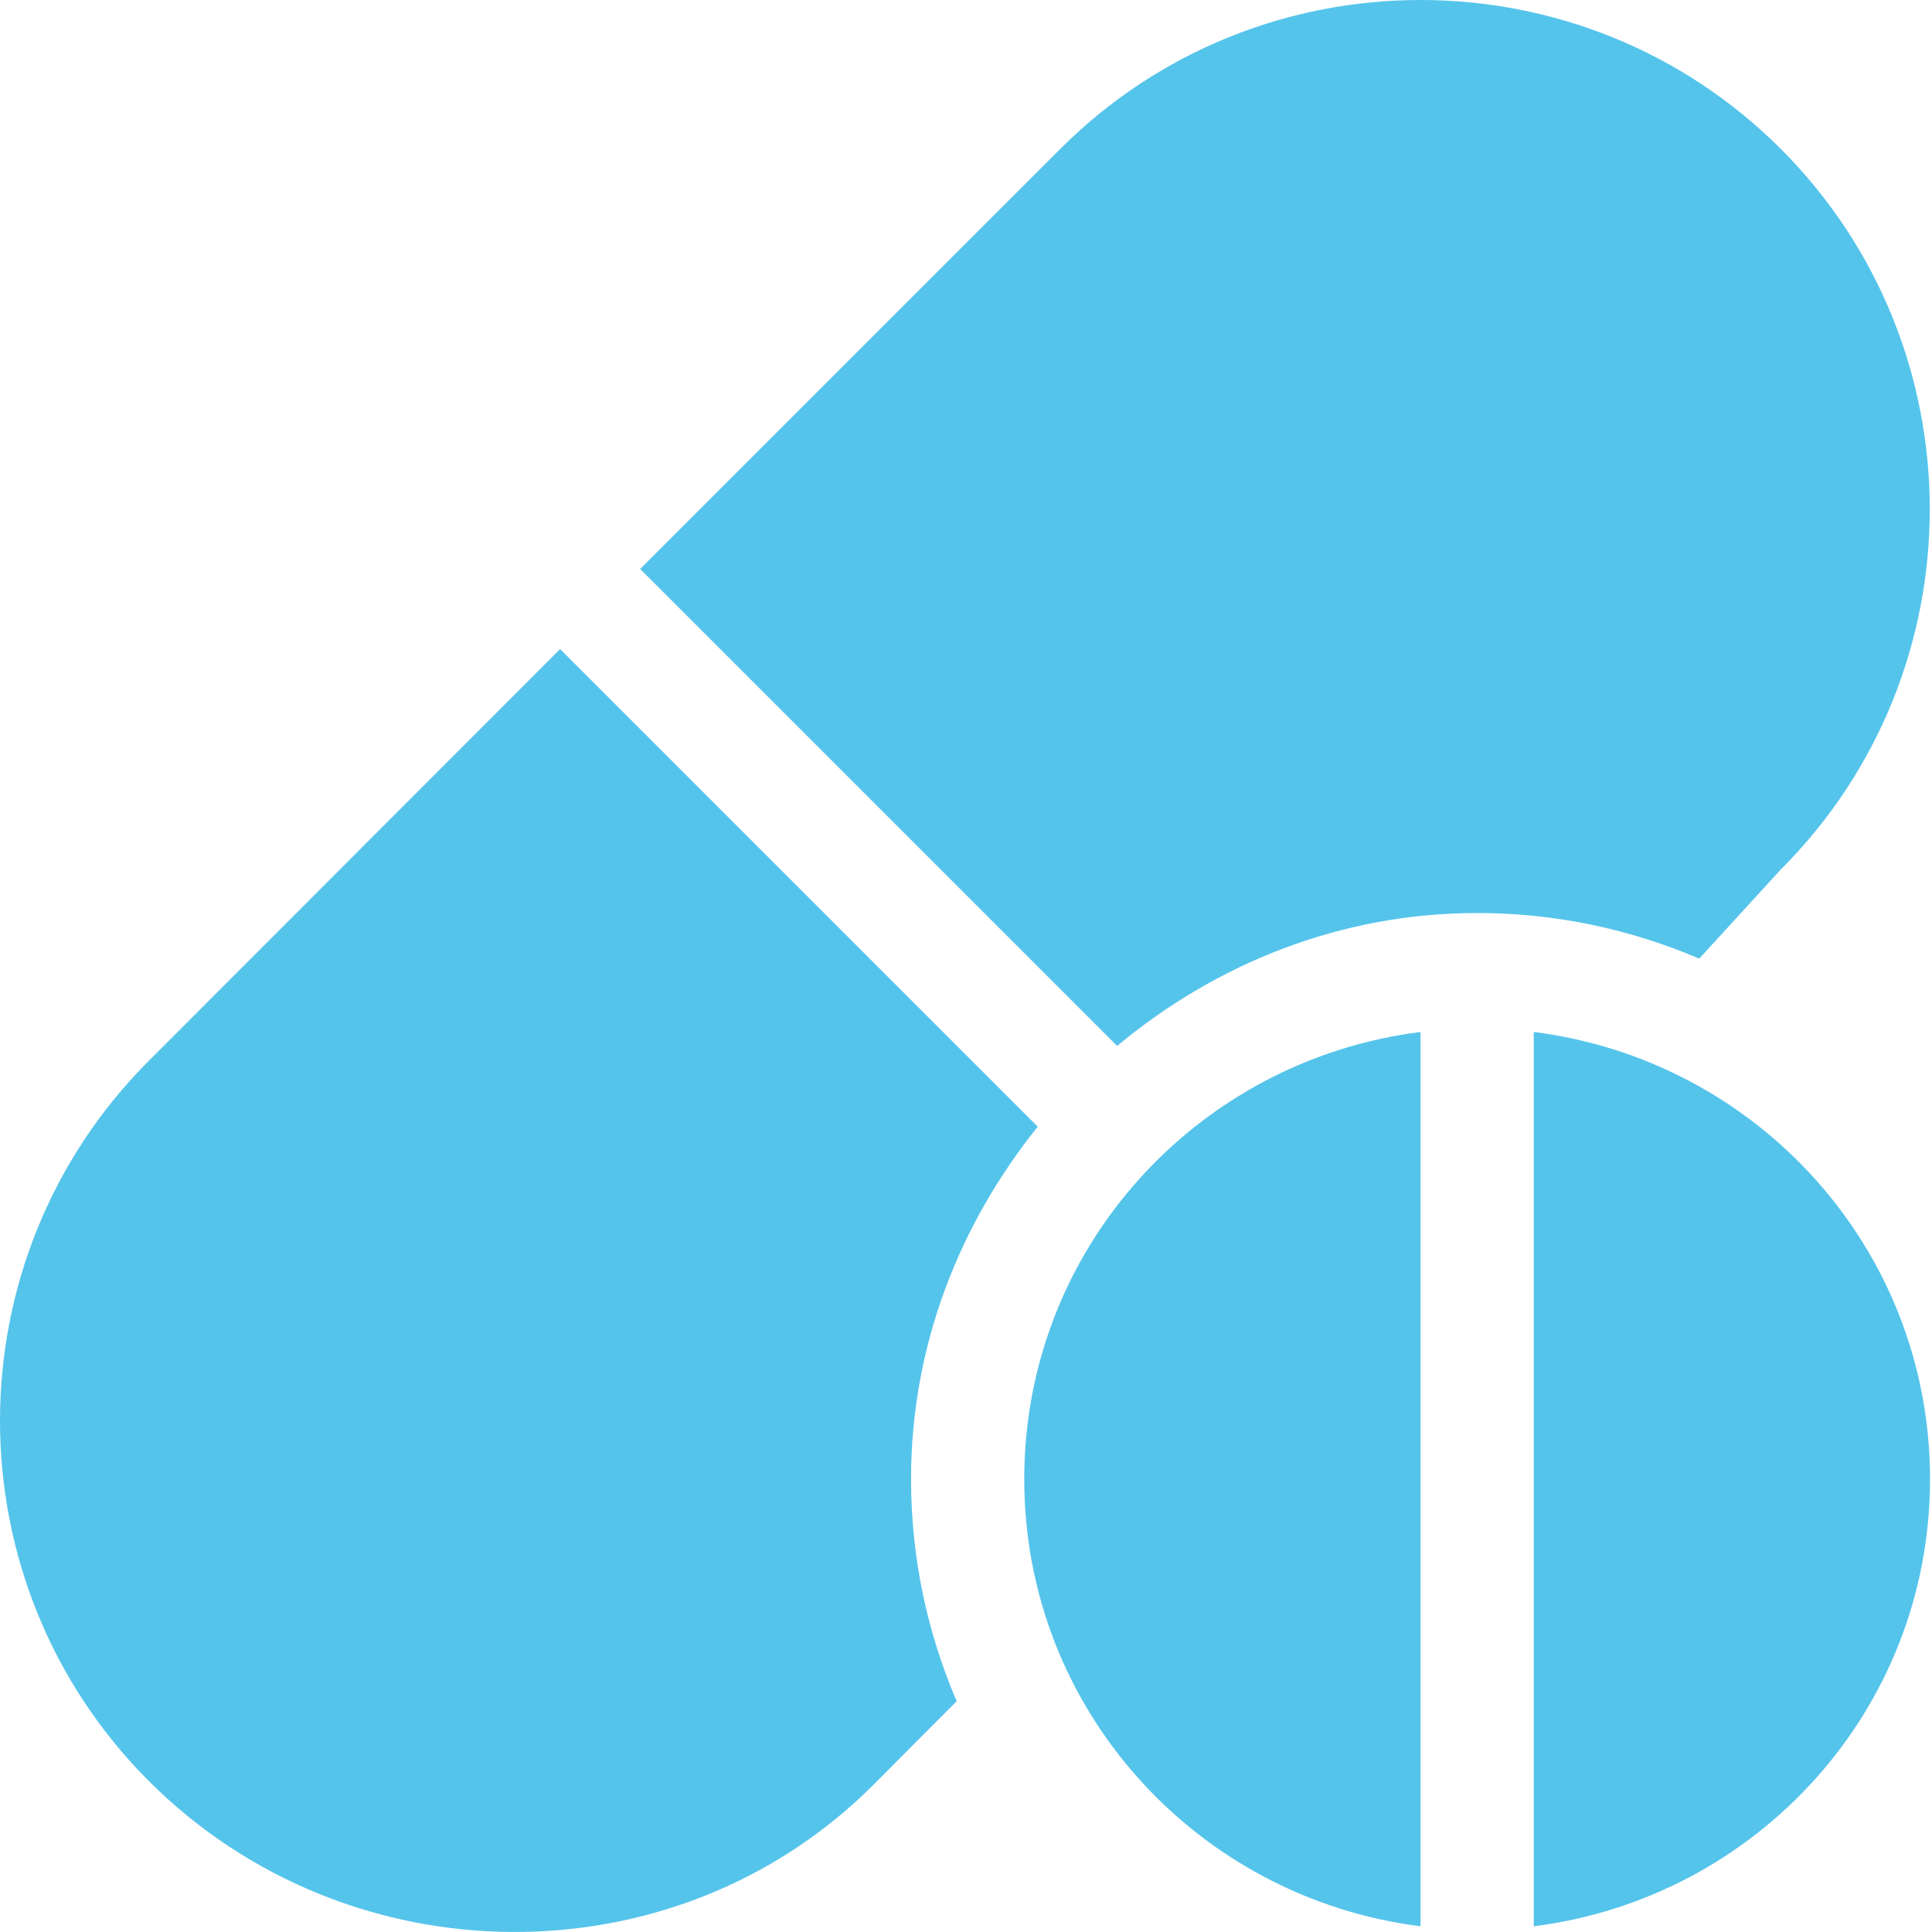
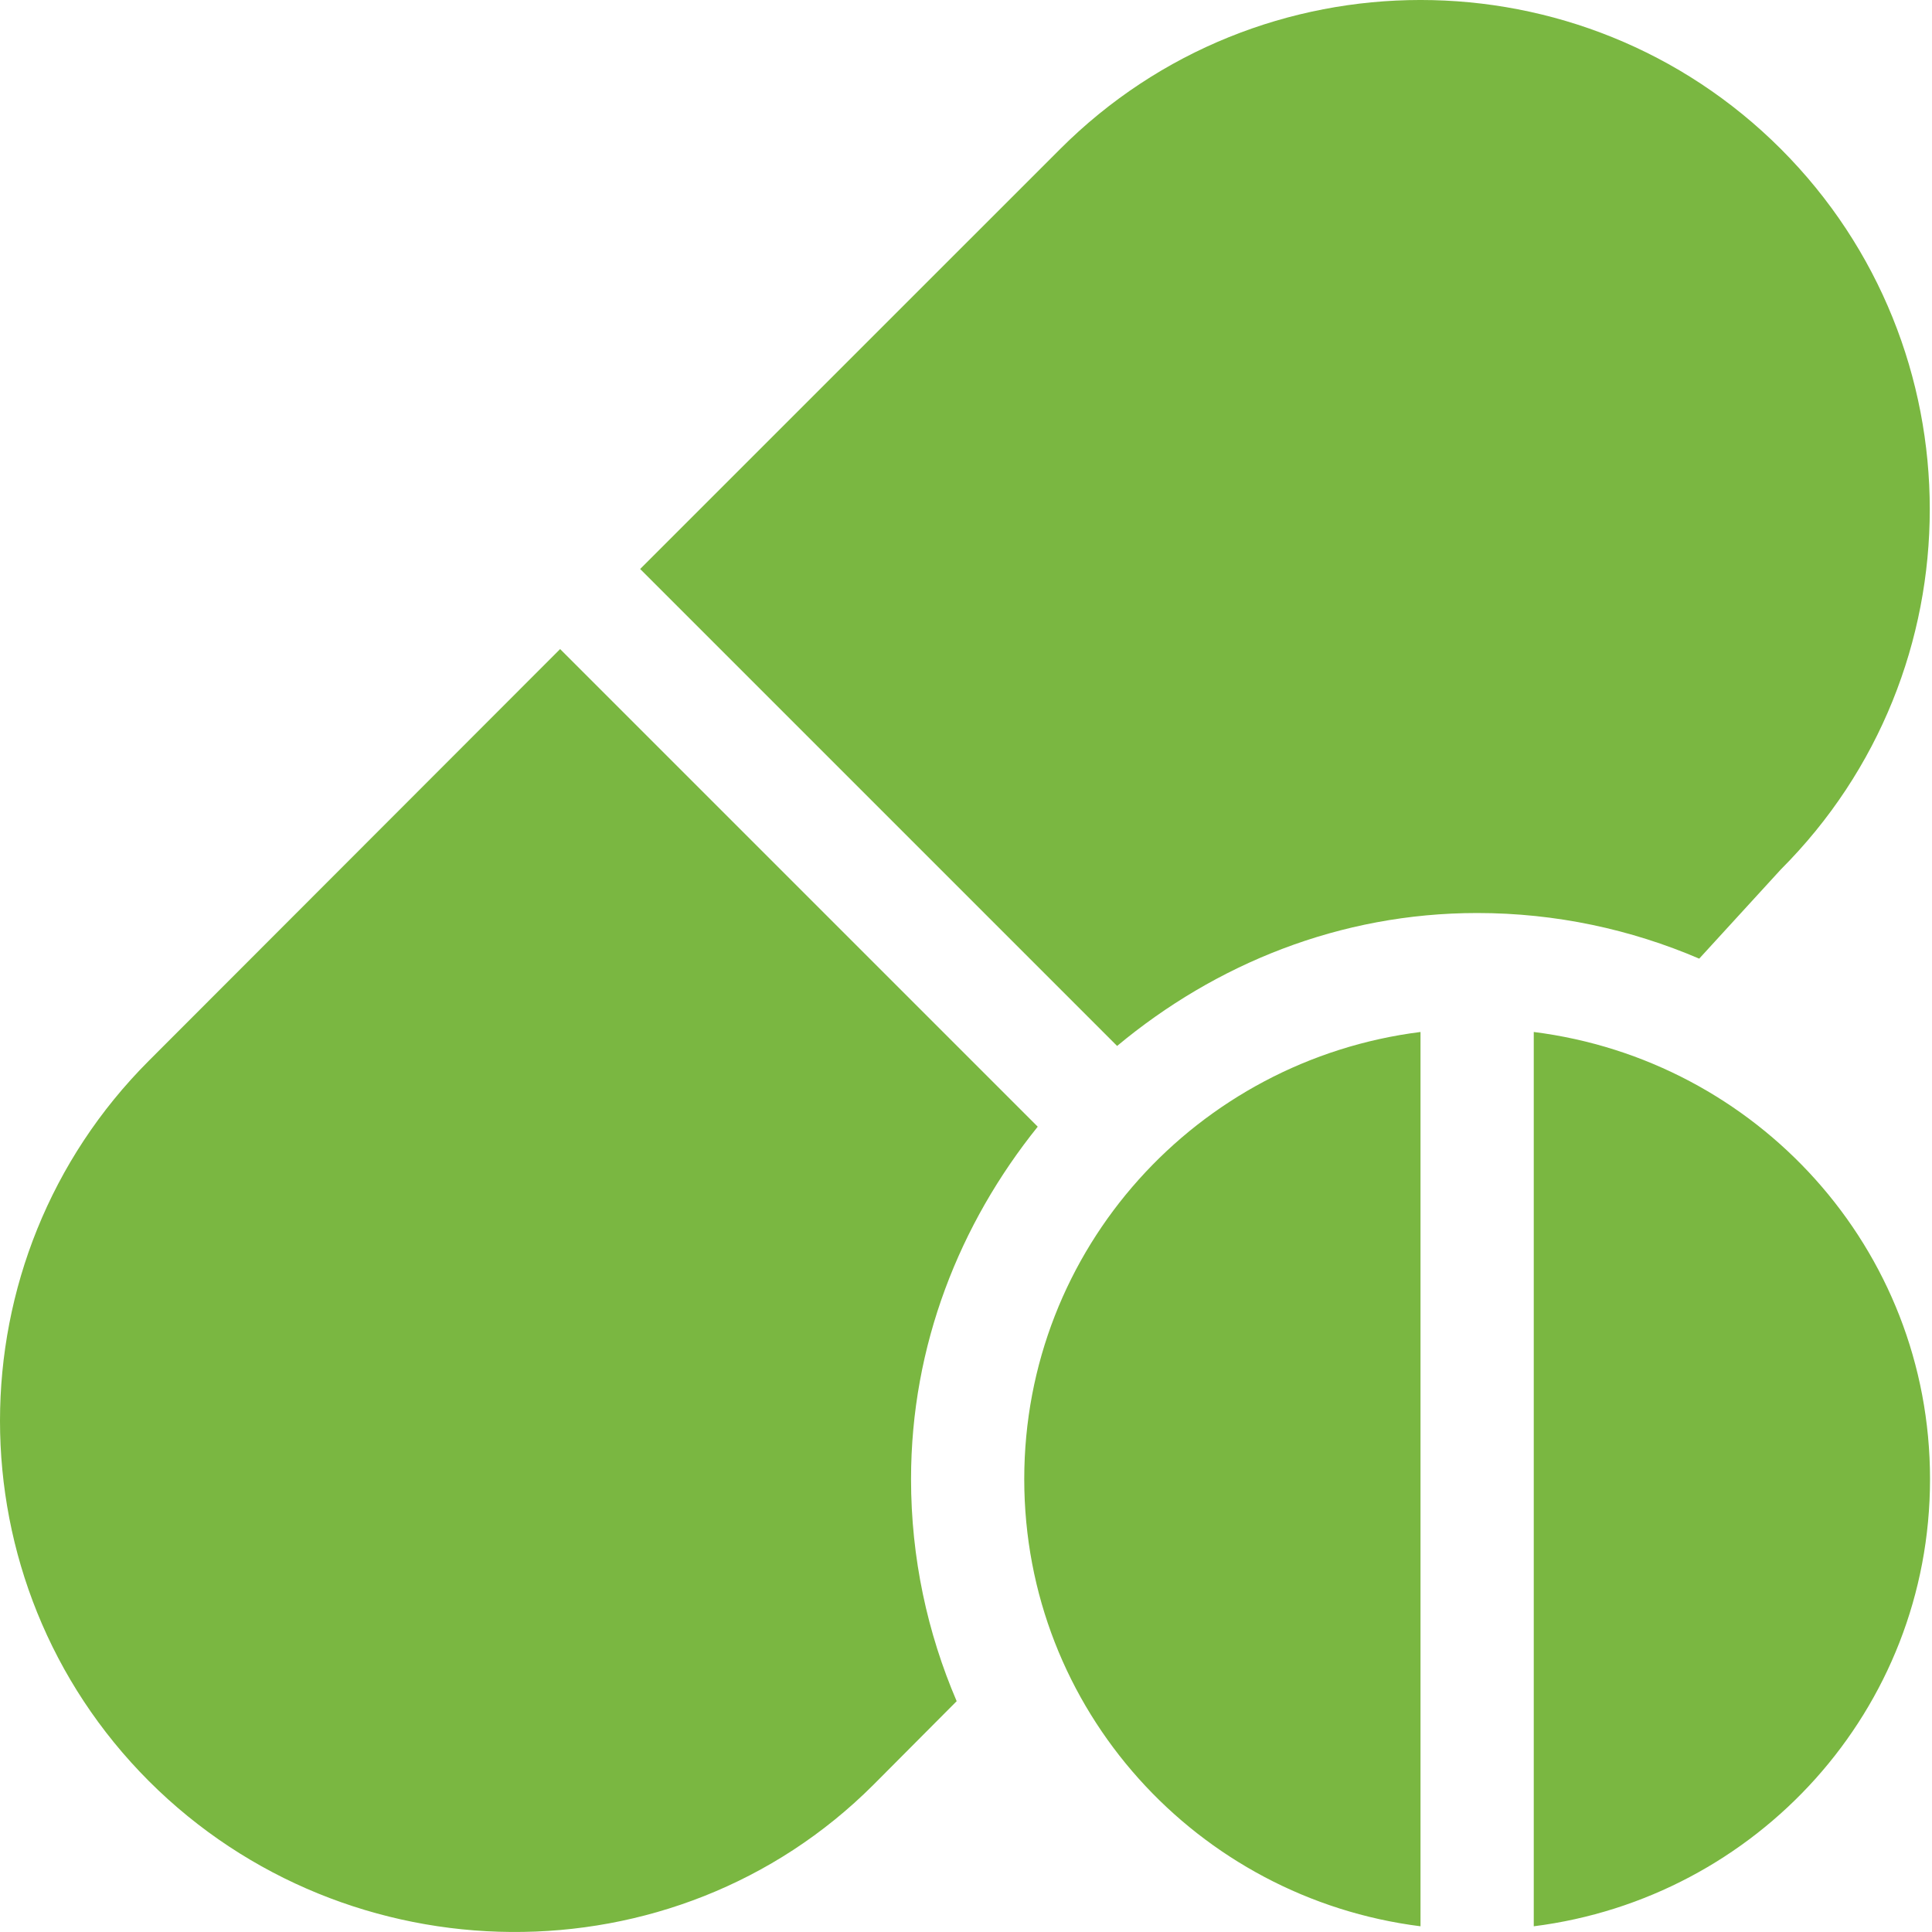
- <svg xmlns="http://www.w3.org/2000/svg" id="SvgjsSvg1001" width="288" height="288" version="1.1">
-   <defs id="SvgjsDefs1002" />
-   <g id="SvgjsG1008">
-     <svg viewBox="0 0 47 47" width="288" height="288">
-       <path fill="#55c4eb" d="M43.322 3.623C38.489 -1.208 30.626 -1.208 25.793 3.623L15.573 13.842L27.176 25.445C29.564 23.456 32.592 22.211 35.935 22.211C37.852 22.211 39.677 22.61 41.337 23.321L43.322 21.152C48.154 16.32 48.154 8.457 43.322 3.623ZM25.245 27.409L13.626 15.79L3.624 25.802C-1.208 30.634 -1.208 38.497 3.624 43.331C8.457 48.161 16.411 48.253 21.245 43.422L23.273 41.385C22.561 39.725 22.163 37.9 22.163 35.983C22.163 32.726 23.347 29.769 25.245 27.409ZM24.917 35.983C24.917 41.596 29.13 46.176 34.557 46.861V25.105C29.13 25.789 24.917 30.37 24.917 35.983ZM37.312 25.105V46.861C42.739 46.176 46.952 41.596 46.952 35.983C46.952 30.37 42.739 25.789 37.312 25.105Z" class="svgShape color7ab741-0 selectable" />
-     </svg>
-   </g>
+ <svg xmlns="http://www.w3.org/2000/svg" width="47" height="47" viewBox="0 0 47 47" fill="none">
+   <path d="M43.322 3.623C38.489 -1.208 30.626 -1.208 25.793 3.623L15.573 13.842L27.176 25.445C29.564 23.456 32.592 22.211 35.935 22.211C37.852 22.211 39.677 22.61 41.337 23.321L43.322 21.152C48.154 16.32 48.154 8.457 43.322 3.623ZM25.245 27.409L13.626 15.79L3.624 25.802C-1.208 30.634 -1.208 38.497 3.624 43.331C8.457 48.161 16.411 48.253 21.245 43.422L23.273 41.385C22.561 39.725 22.163 37.9 22.163 35.983C22.163 32.726 23.347 29.769 25.245 27.409ZM24.917 35.983C24.917 41.596 29.13 46.176 34.557 46.861V25.105C29.13 25.789 24.917 30.37 24.917 35.983ZM37.312 25.105V46.861C42.739 46.176 46.952 41.596 46.952 35.983C46.952 30.37 42.739 25.789 37.312 25.105Z" fill="#7AB741" />
</svg>
